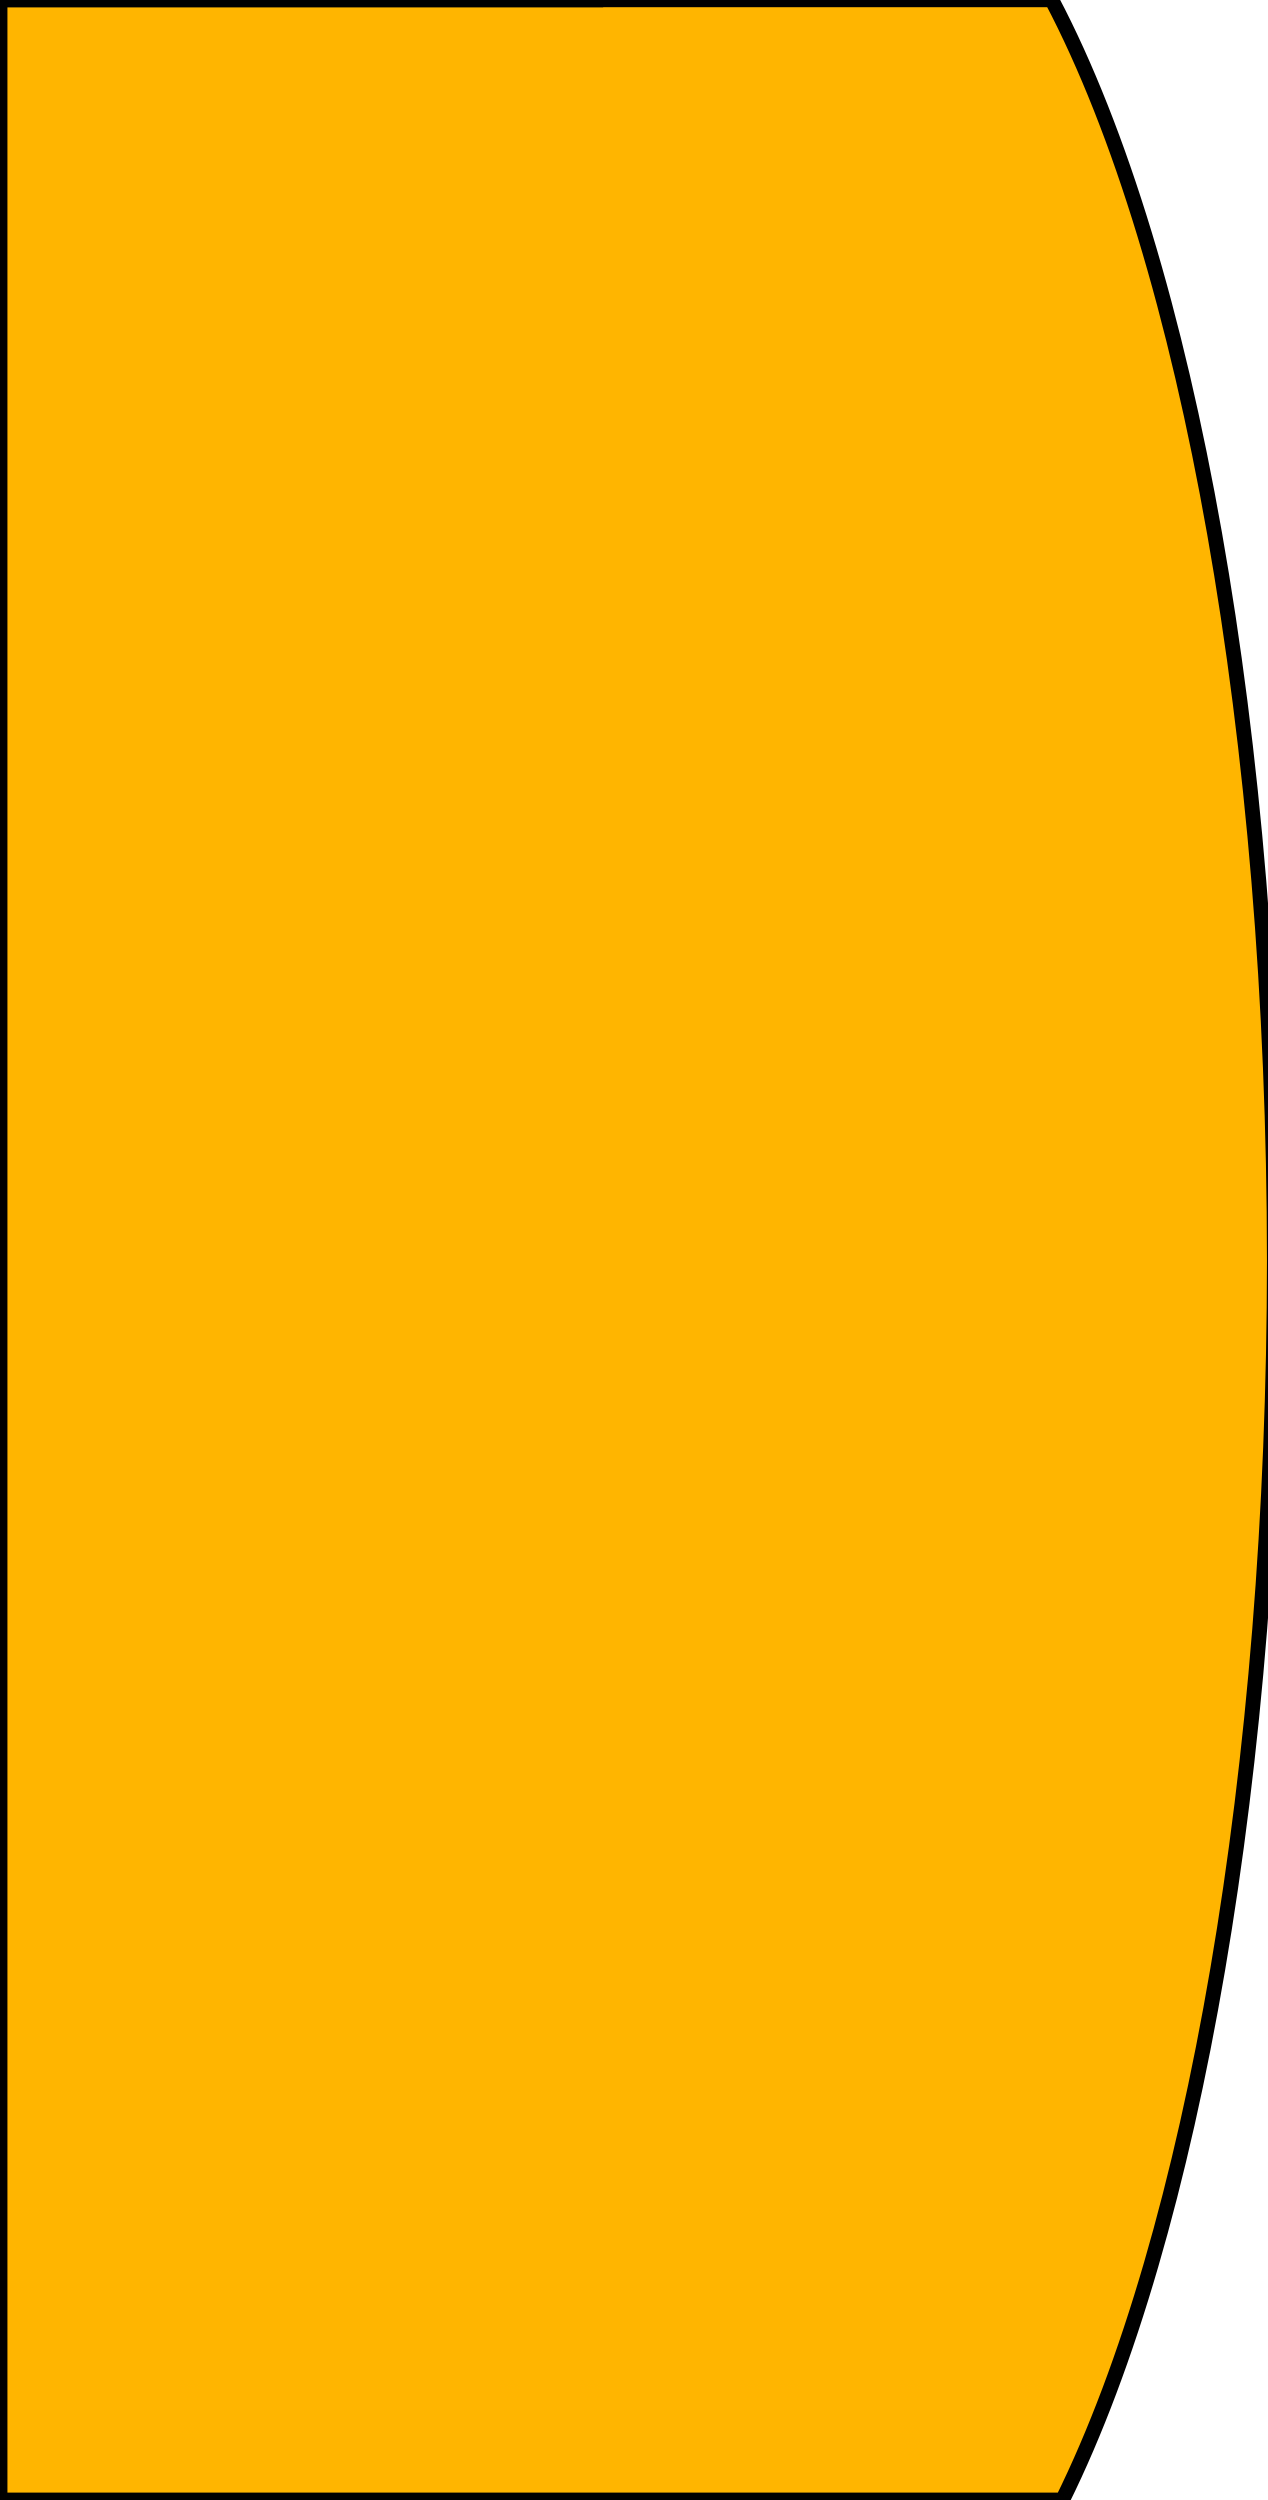
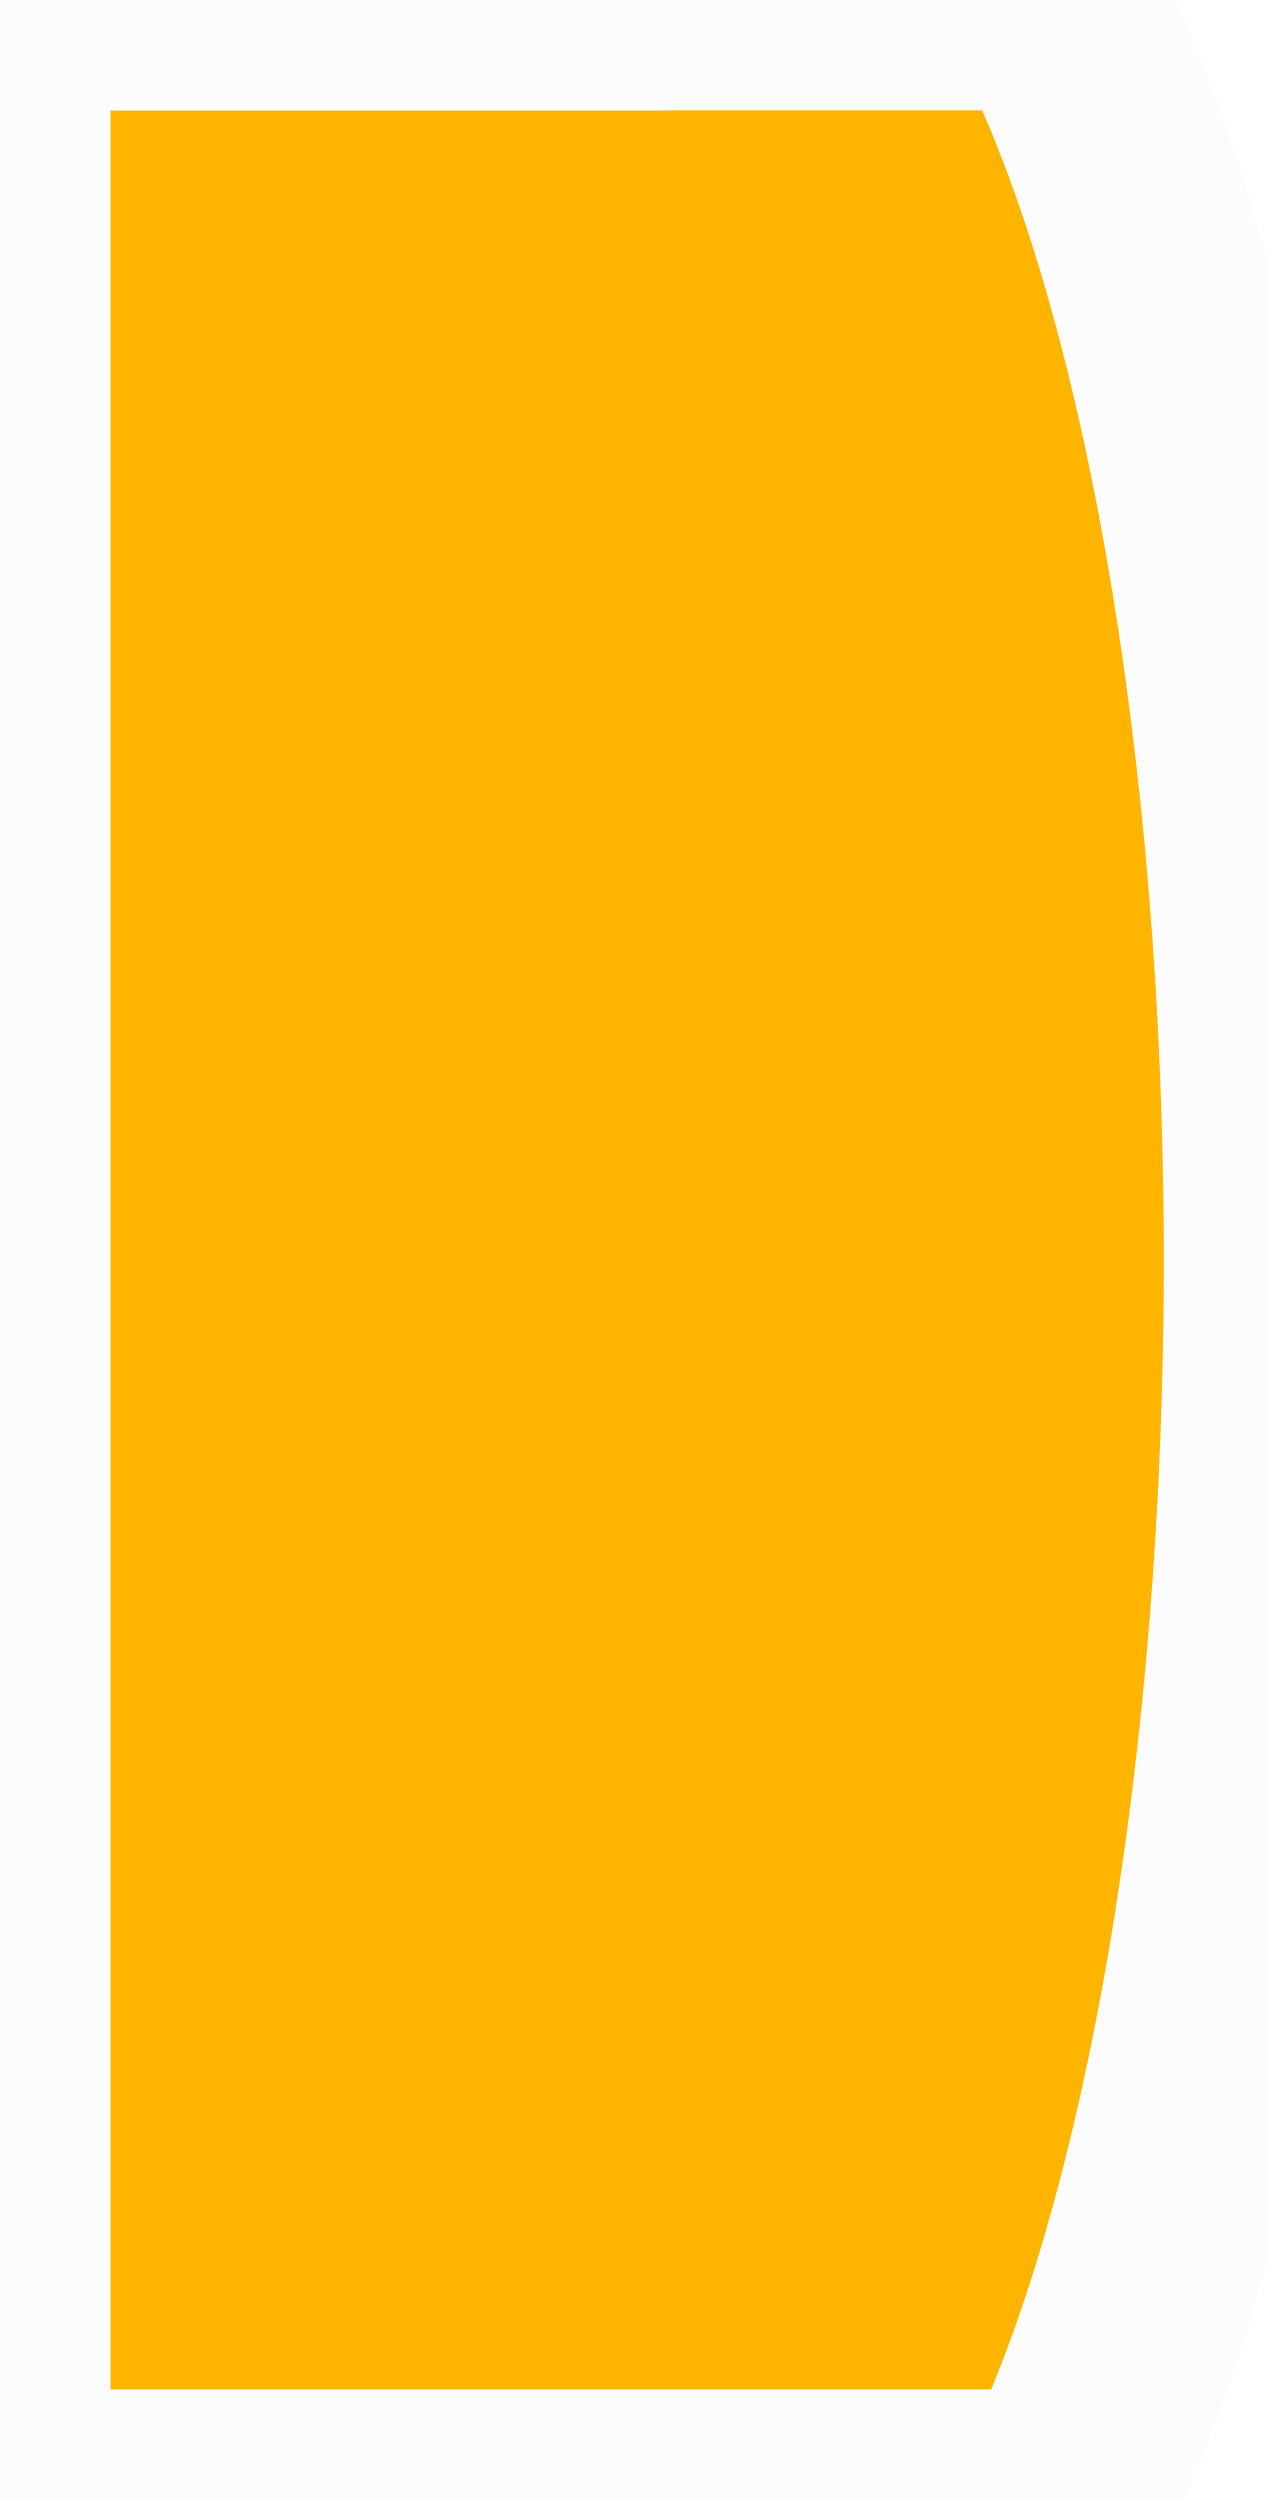
<svg xmlns="http://www.w3.org/2000/svg" width="17.198mm" height="33.923mm" viewBox="0 0 17.198 33.923" version="1.1" id="svg8">
  <defs id="defs2">
    <clipPath clipPathUnits="userSpaceOnUse" id="clipPath97">
      <rect style="fill:#ff0000;stroke-width:0.264" id="rect99" width="11.056" height="33.923" x="84.667" y="111.225" />
    </clipPath>
  </defs>
  <g id="layer2" style="display:inline" transform="translate(-78.52455,-111.2247)">
-     <path style="fill:#ffb500;fill-opacity:1;stroke:#000000;stroke-width:0.762;stroke-opacity:1" d="M 30.701 -0.012 A 23.036 75 0 0 0 30.695 0 L 0 0 L 0 128.215 L 28.035 128.215 L 30.152 128.215 L 54.49 128.215 A 23.036 75 0 0 0 65.357 64.643 A 23.036 75 0 0 0 53.938 -0.012 L 30.701 -0.012 z " transform="matrix(0.2645833,0,0,0.2645833,78.52455,111.2247)" id="rect10" />
+     <path style="fill:#ffb500;fill-opacity:1;stroke:#fcfcfc;stroke-width:11.339;stroke-opacity:1;stroke-miterlimit:4;stroke-dasharray:none" d="M 30.701 -0.012 A 23.036 75 0 0 0 30.695 0 L 0 0 L 0 128.215 L 28.035 128.215 L 30.152 128.215 L 54.49 128.215 A 23.036 75 0 0 0 65.357 64.643 A 23.036 75 0 0 0 53.938 -0.012 L 30.701 -0.012 z " transform="matrix(0.2645833,0,0,0.2645833,78.52455,111.2247)" id="rect10" />
  </g>
</svg>
